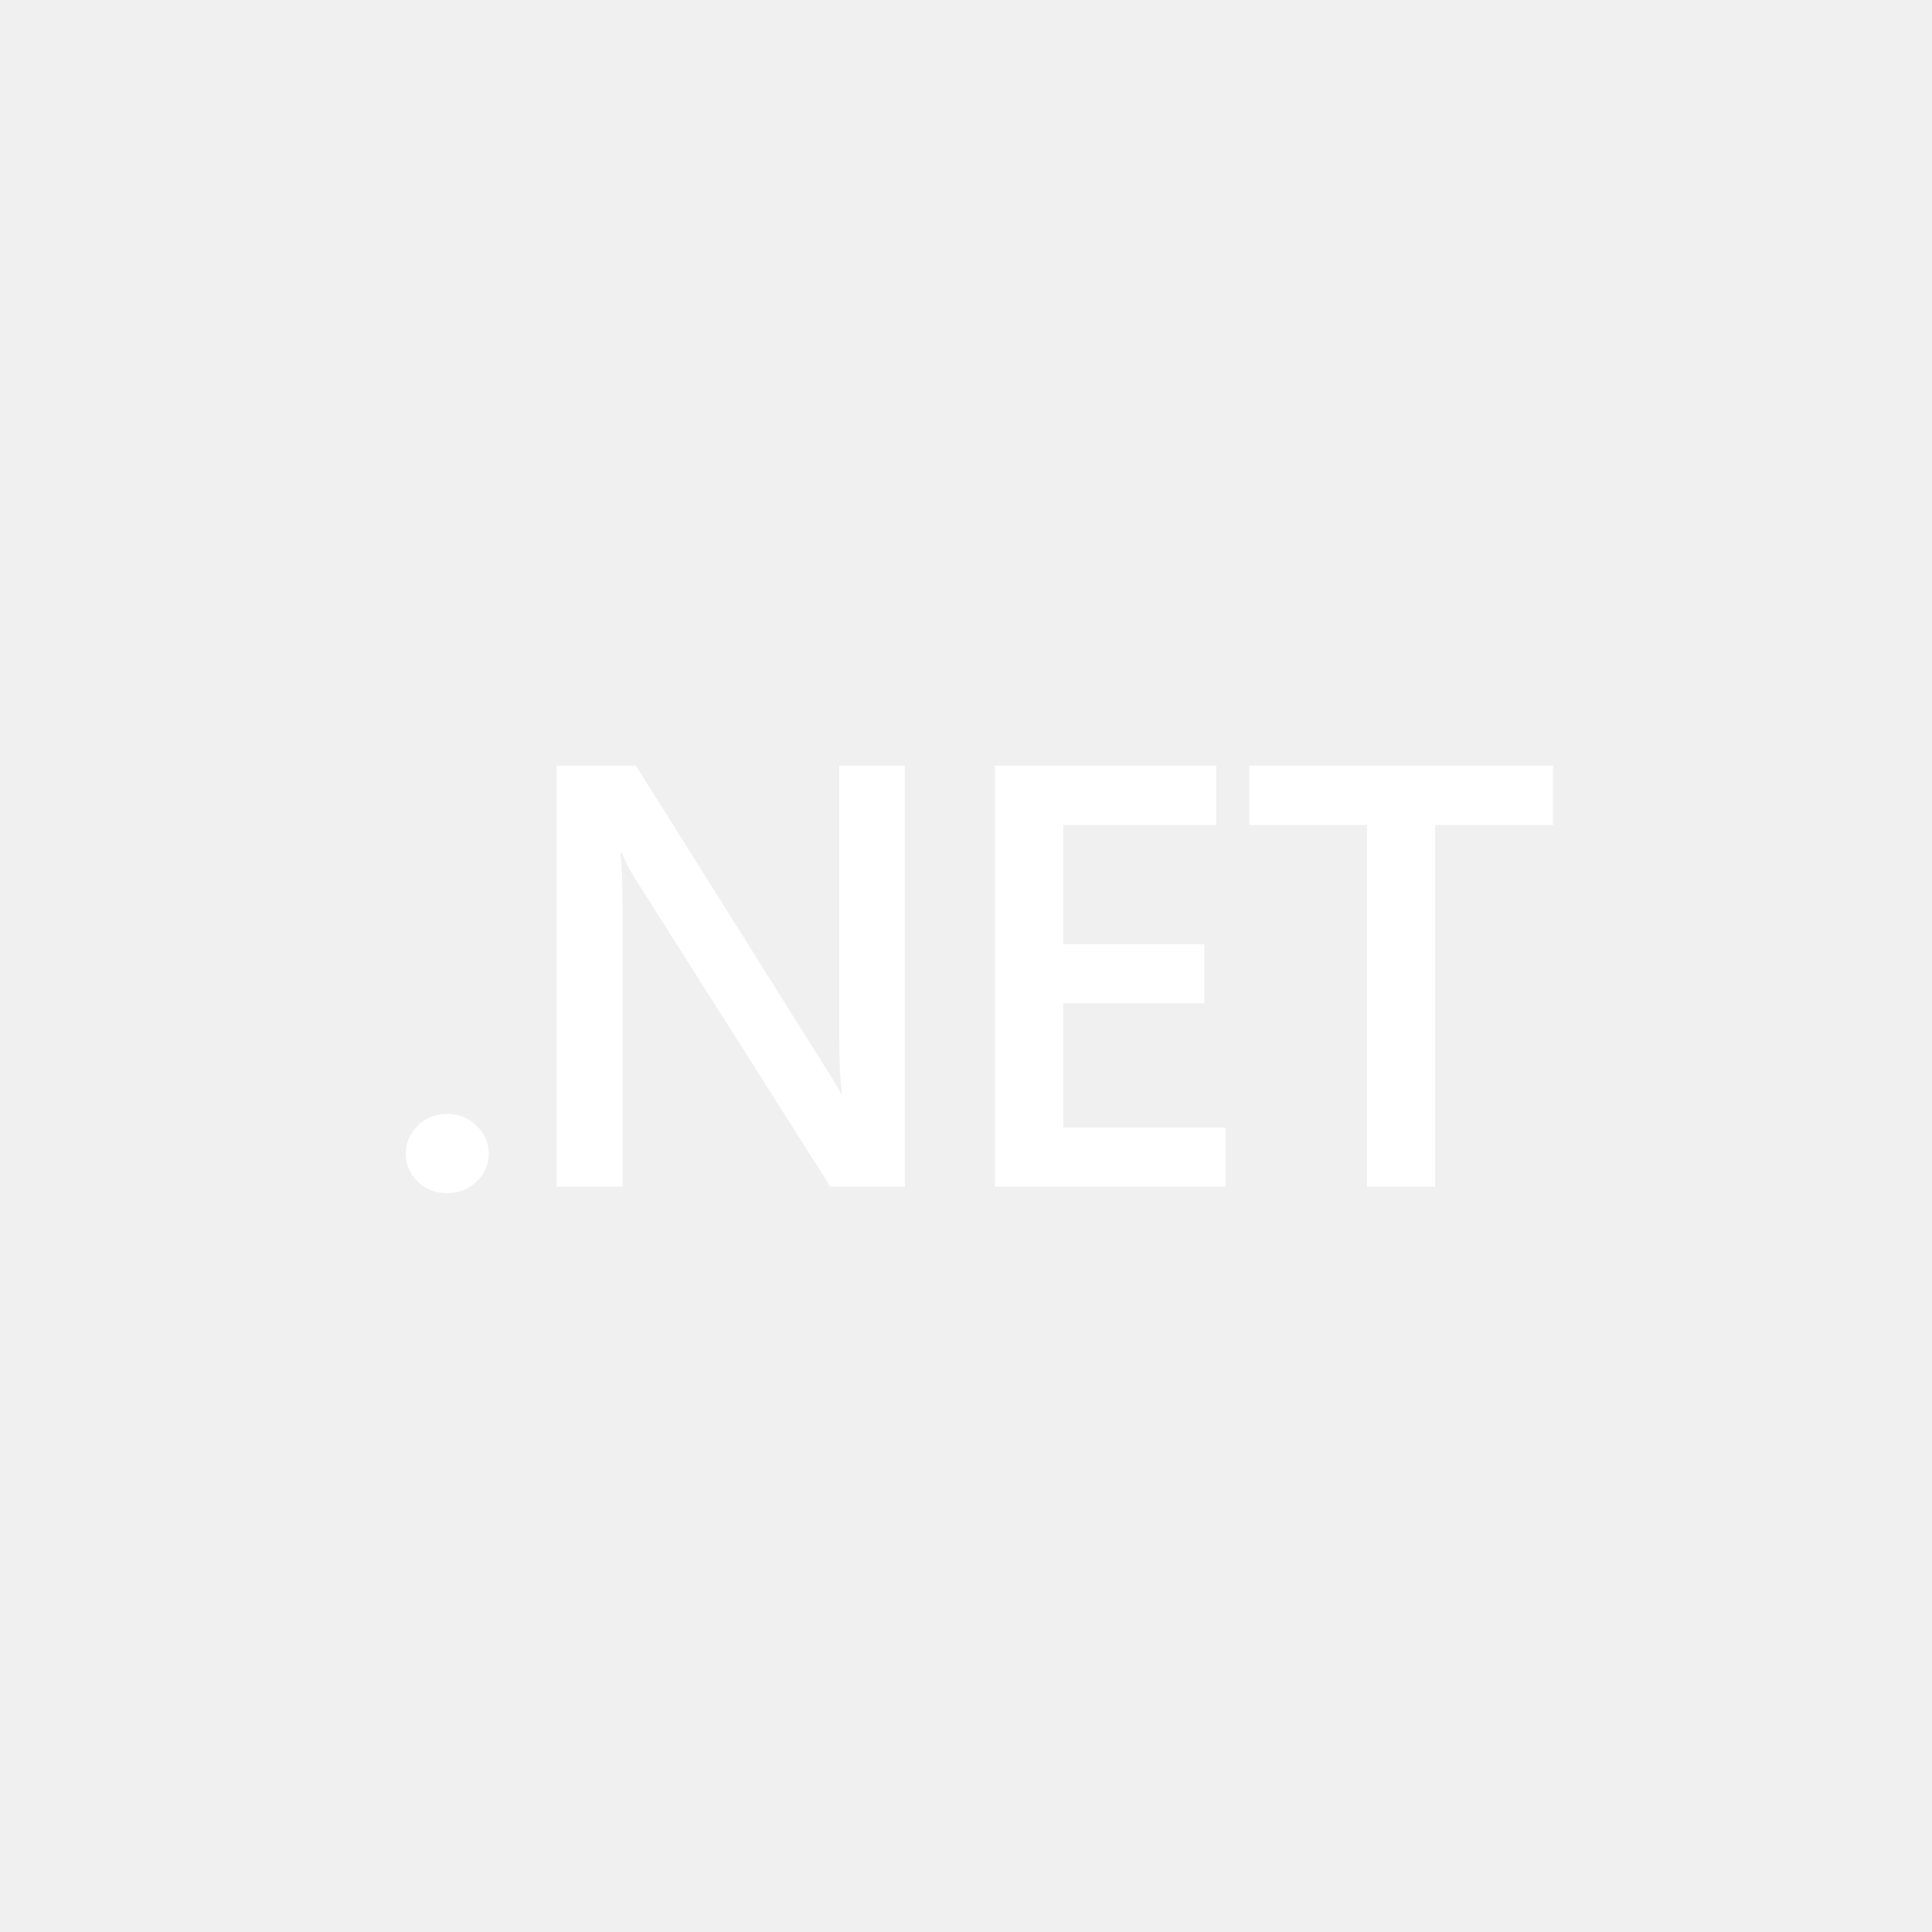
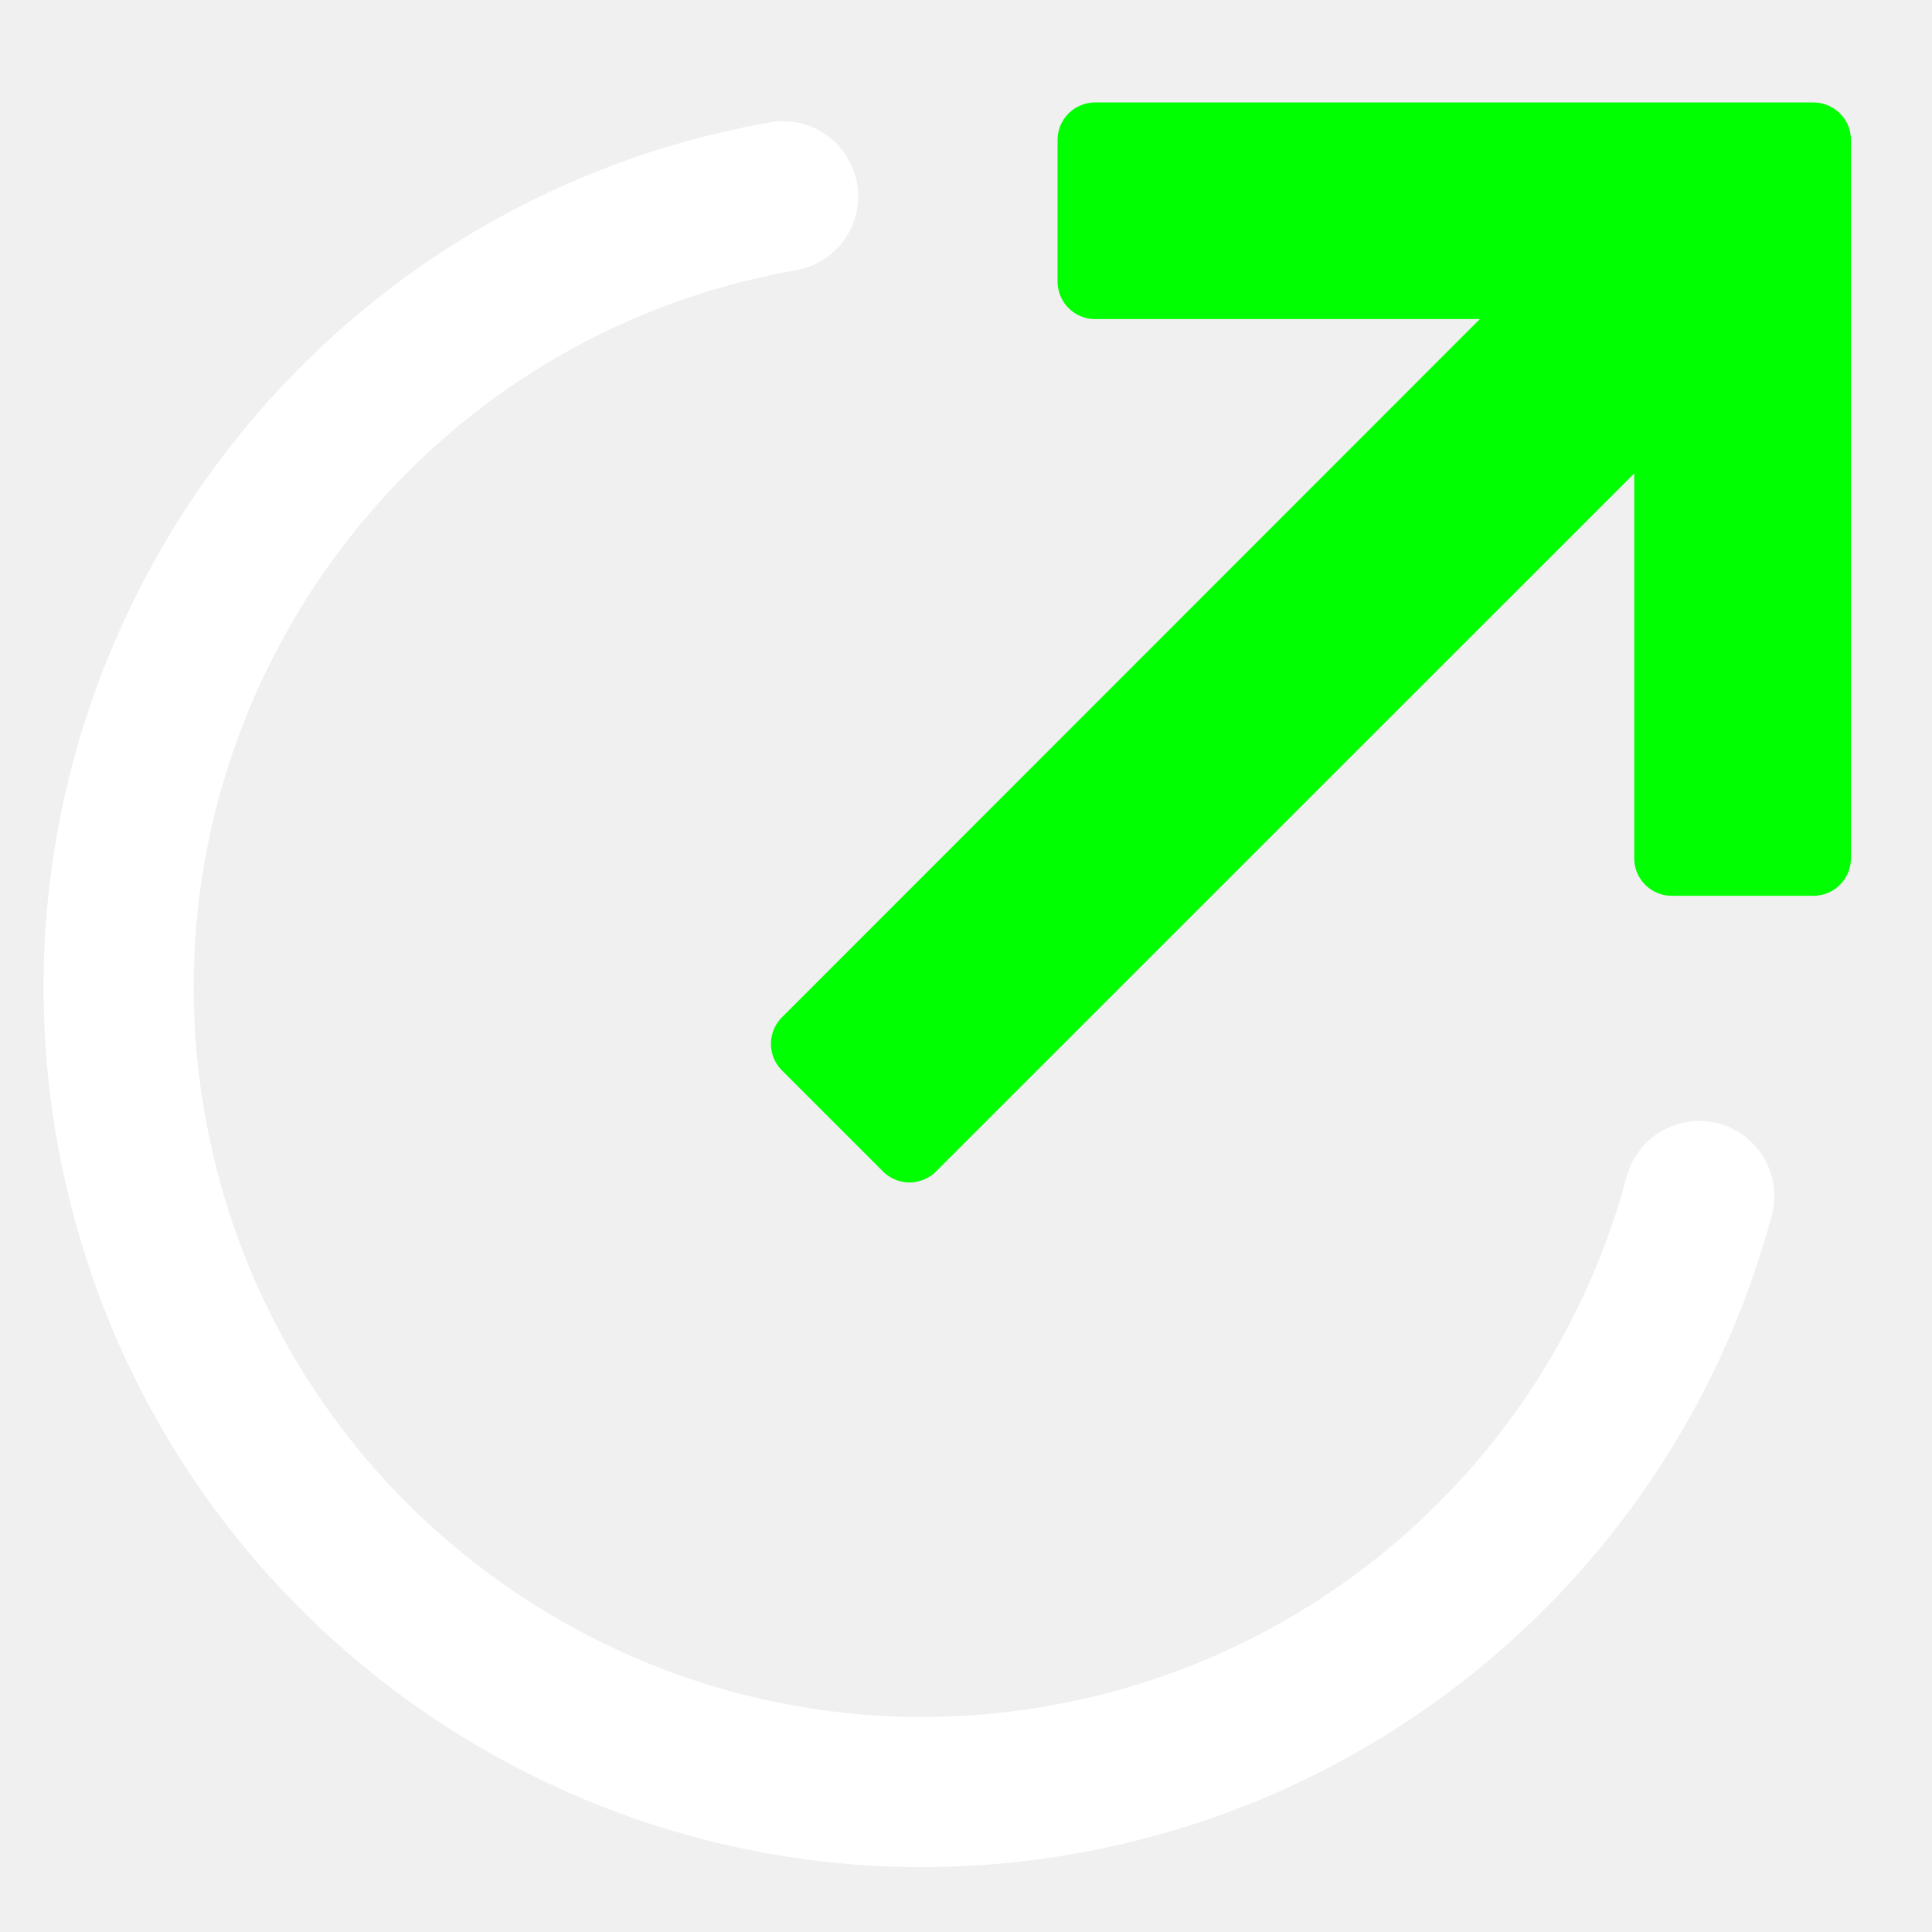
<svg xmlns="http://www.w3.org/2000/svg" width="456" height="456" viewBox="0 0 456 456" version="1.1" xml:space="preserve" style="fill-rule:evenodd;clip-rule:evenodd;stroke-linejoin:round;stroke-miterlimit:2;">
-   <path d="m 105.5,281.609 c -2.703,0 -5.001,-0.9 -6.893,-2.702 -1.892,-1.848 -2.838,-4.042 -2.838,-6.582 0,-2.587 0.946,-4.804 2.838,-6.652 1.892,-1.848 4.19,-2.772 6.893,-2.772 2.748,0 5.068,0.924 6.96,2.772 1.937,1.848 2.906,4.064 2.906,6.652 0,2.54 -0.968,4.734 -2.906,6.582 -1.892,1.802 -4.212,2.702 -6.96,2.702 z" style="fill:#ffffff;fill-rule:nonzero;stroke-width:0.838" />
-   <path d="M 213.561,280.084 H 195.99 L 149.7,207.054 c -1.171,-1.848 -2.14,-3.765 -2.906,-5.751 h -0.406 c 0.361,2.125 0.541,6.675 0.541,13.65 v 65.132 h -15.543 v -99.36 h 18.719 l 44.737,71.298 c 1.892,2.957 3.109,4.989 3.649,6.098 h 0.27 c -0.45,-2.632 -0.676,-7.09 -0.676,-13.373 v -64.023 h 15.476 z" style="fill:#ffffff;fill-rule:nonzero;stroke-width:0.838" />
-   <path d="m 289.251,280.084 h -54.401 v -99.36 h 52.238 v 13.997 h -36.154 v 28.131 h 33.316 v 13.927 h -33.316 v 29.378 h 38.316 z" style="fill:#ffffff;fill-rule:nonzero;stroke-width:0.838" />
-   <path d="M 366.565,194.721 H 338.722 v 85.363 h -16.084 v -85.363 h -27.775 v -13.997 h 71.701 z" style="fill:#ffffff;fill-rule:nonzero;stroke-width:0.838" />
+   <path fill="none" stroke="white" stroke-width="35.43" stroke-linecap="round" stroke-miterlimit="22.926" d="M401.06 282.29c-19.08,71.23 -77.71,124.95 -150.33,137.76 -103.2,18.2 -201.62,-50.71 -219.82,-153.92 -18.19,-103.2 50.72,-201.61 153.92,-219.81" />
+   <polygon fill="lime" fill-rule="nonzero" stroke="lime" stroke-width="17.72" stroke-linecap="round" stroke-linejoin="round" stroke-miterlimit="7.661" points="190.82,246.38 370.67,66.45 258.47,66.45 258.47,33.04 428,33.04 428,202.57 394.58,202.57 394.58,90.36 214.66,270.22 " />
</svg>
